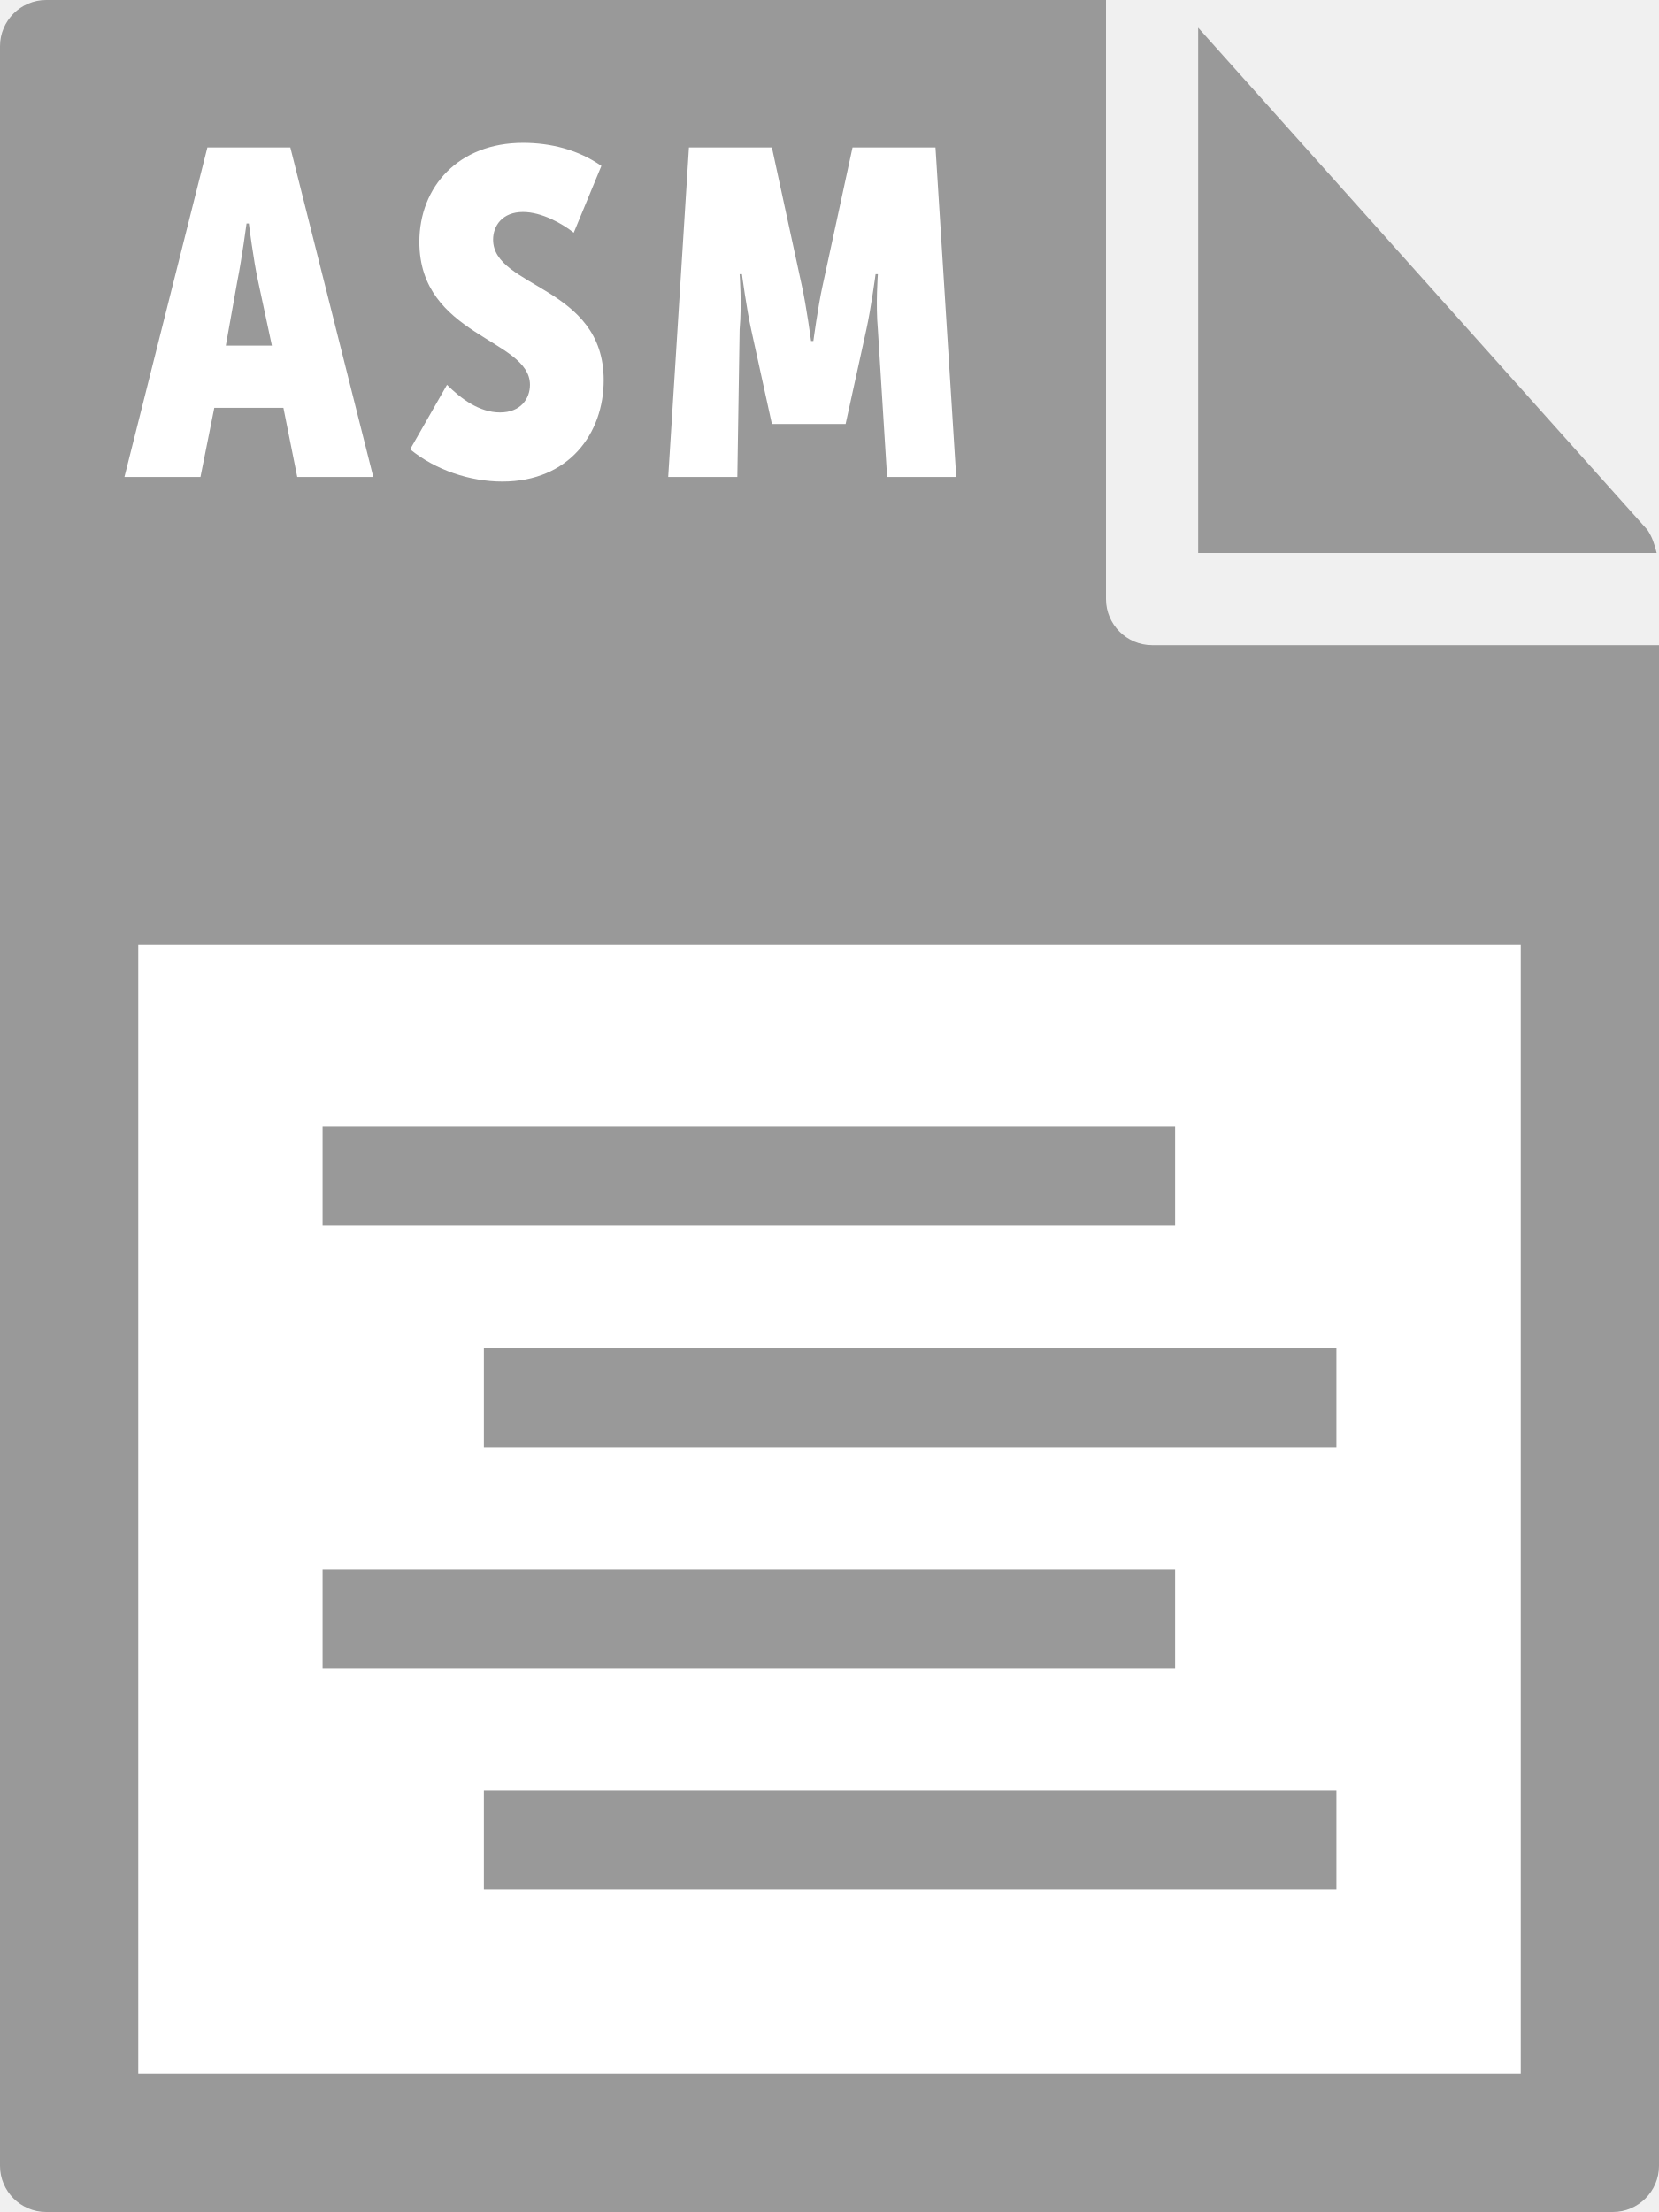
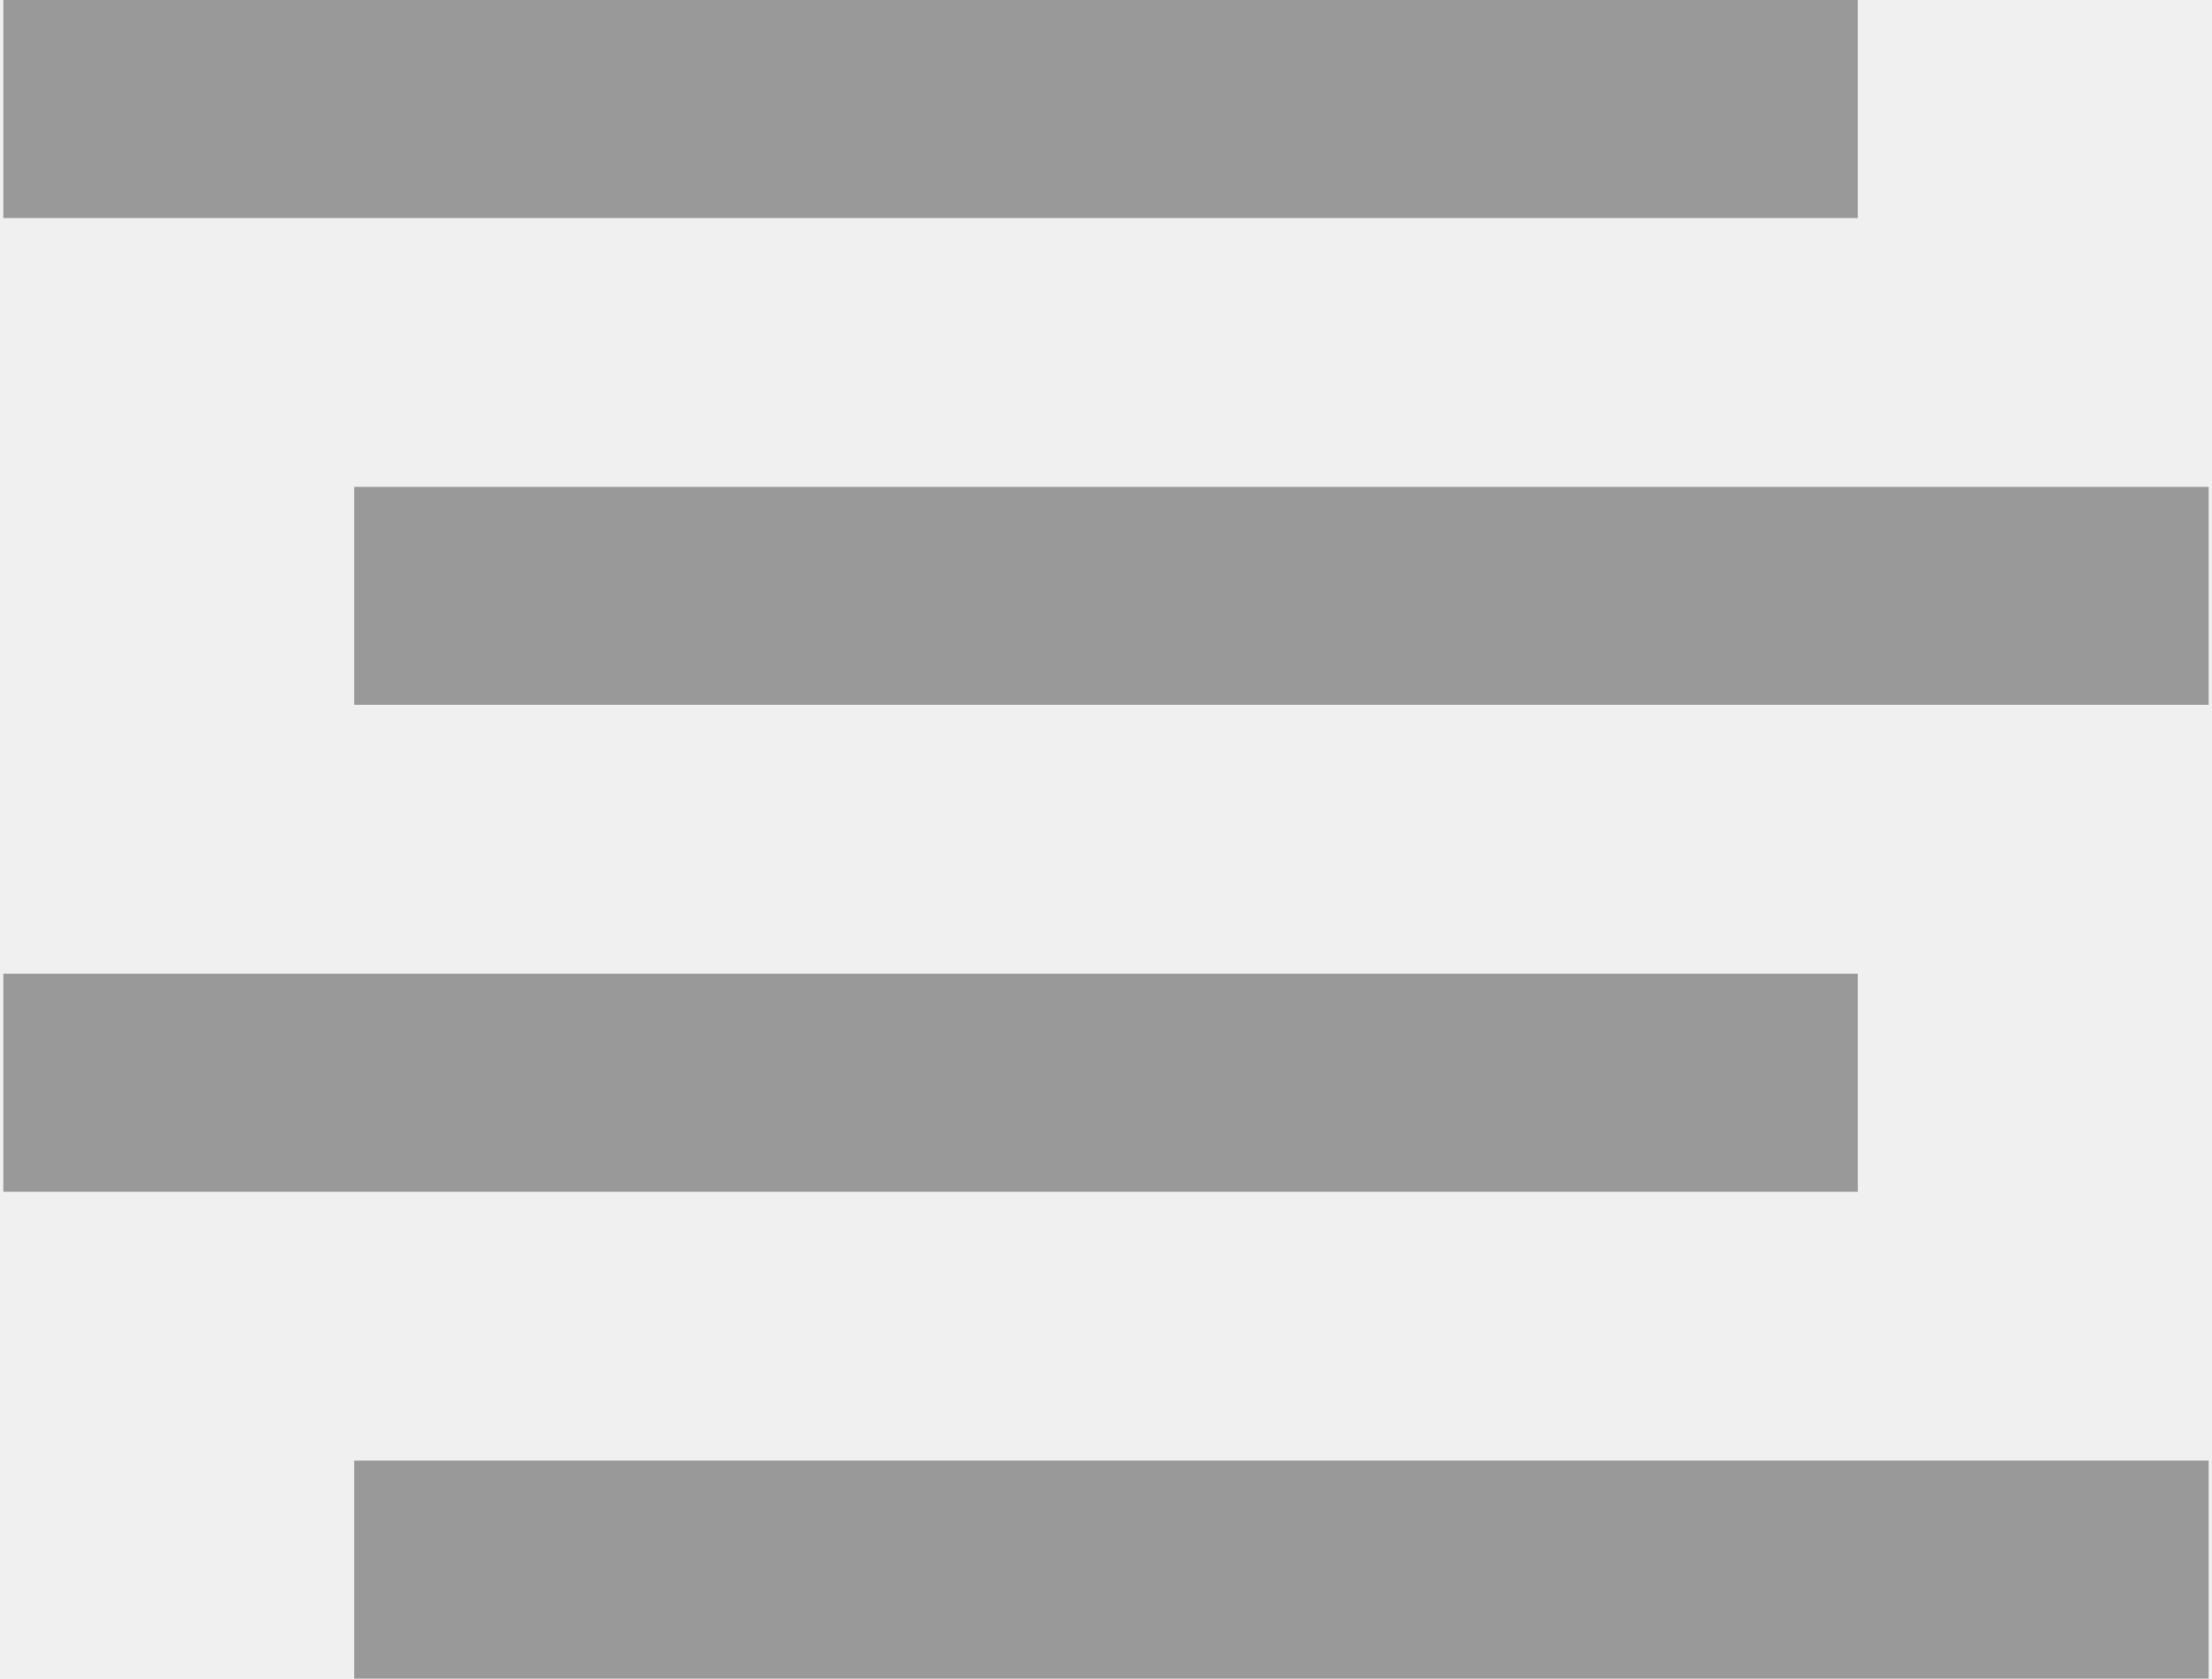
- <svg xmlns="http://www.w3.org/2000/svg" id="Layer_1" viewBox="0 0 72 96">
-   <style>.st0{fill:#999}</style>
-   <path class="st0" d="M0 2v92c0 1.1.9 2 2 2h68c1.1 0 2-.9 2-2V28H50c-1.1 0-2-.9-2-2V0H2C.9 0 0 .9 0 2z" />
-   <path class="st0" d="M71.9 24c-.1-.4-.2-.7-.4-1L52 1.2V24h19.9z" />
-   <path d="M6 41h60v49H6zM9 6.4h3.6l3.6 14.3h-3.3l-.6-3h-3l-.6 3H5.4L9 6.4zm2.8 8.6l-.6-2.8c-.2-.9-.4-2.5-.4-2.5h-.1s-.2 1.5-.4 2.5L9.8 15h2zm7.6 1.7c.6.6 1.4 1.2 2.3 1.2.9 0 1.3-.6 1.3-1.2 0-2-4.8-2.1-4.8-6.2 0-2.4 1.7-4.3 4.5-4.3 1.2 0 2.4.3 3.4 1l-1.2 2.9c-.5-.4-1.4-.9-2.2-.9-.9 0-1.3.6-1.3 1.2 0 2.1 4.8 2 4.8 6.1 0 2.3-1.5 4.4-4.4 4.4-1.4 0-2.9-.5-4-1.4l1.6-2.8zM29.9 6.4h3.6l1.3 6c.2.9.4 2.4.4 2.4h.1s.2-1.5.4-2.4l1.3-6h3.6l.9 14.3h-3l-.4-6.4c-.1-1.1 0-2.4 0-2.4H38s-.2 1.5-.4 2.4l-.9 4.1h-3.2l-.9-4.1c-.2-.9-.4-2.4-.4-2.4h-.1s.1 1.3 0 2.4l-.1 6.4h-3l.9-14.3z" fill="#fff" />
-   <path class="st0" d="M14 48.9h37v4.3H14zm7 9.6h37v4.3H21zm-7 9.6h37v4.3H14zm7 9.6h37V82H21z" />
+ <svg xmlns="http://www.w3.org/2000/svg" width="83" height="63">
+   <path style="stroke:none;fill-rule:nonzero;fill:#999;fill-opacity:1" d="M.125 0h69.586v8.184H.125zm13.164 18.273h69.586v8.18H13.289zM.125 36.543h69.586v8.184H.125zm13.164 18.273h69.586V63H13.289zm0 0" />
</svg>
